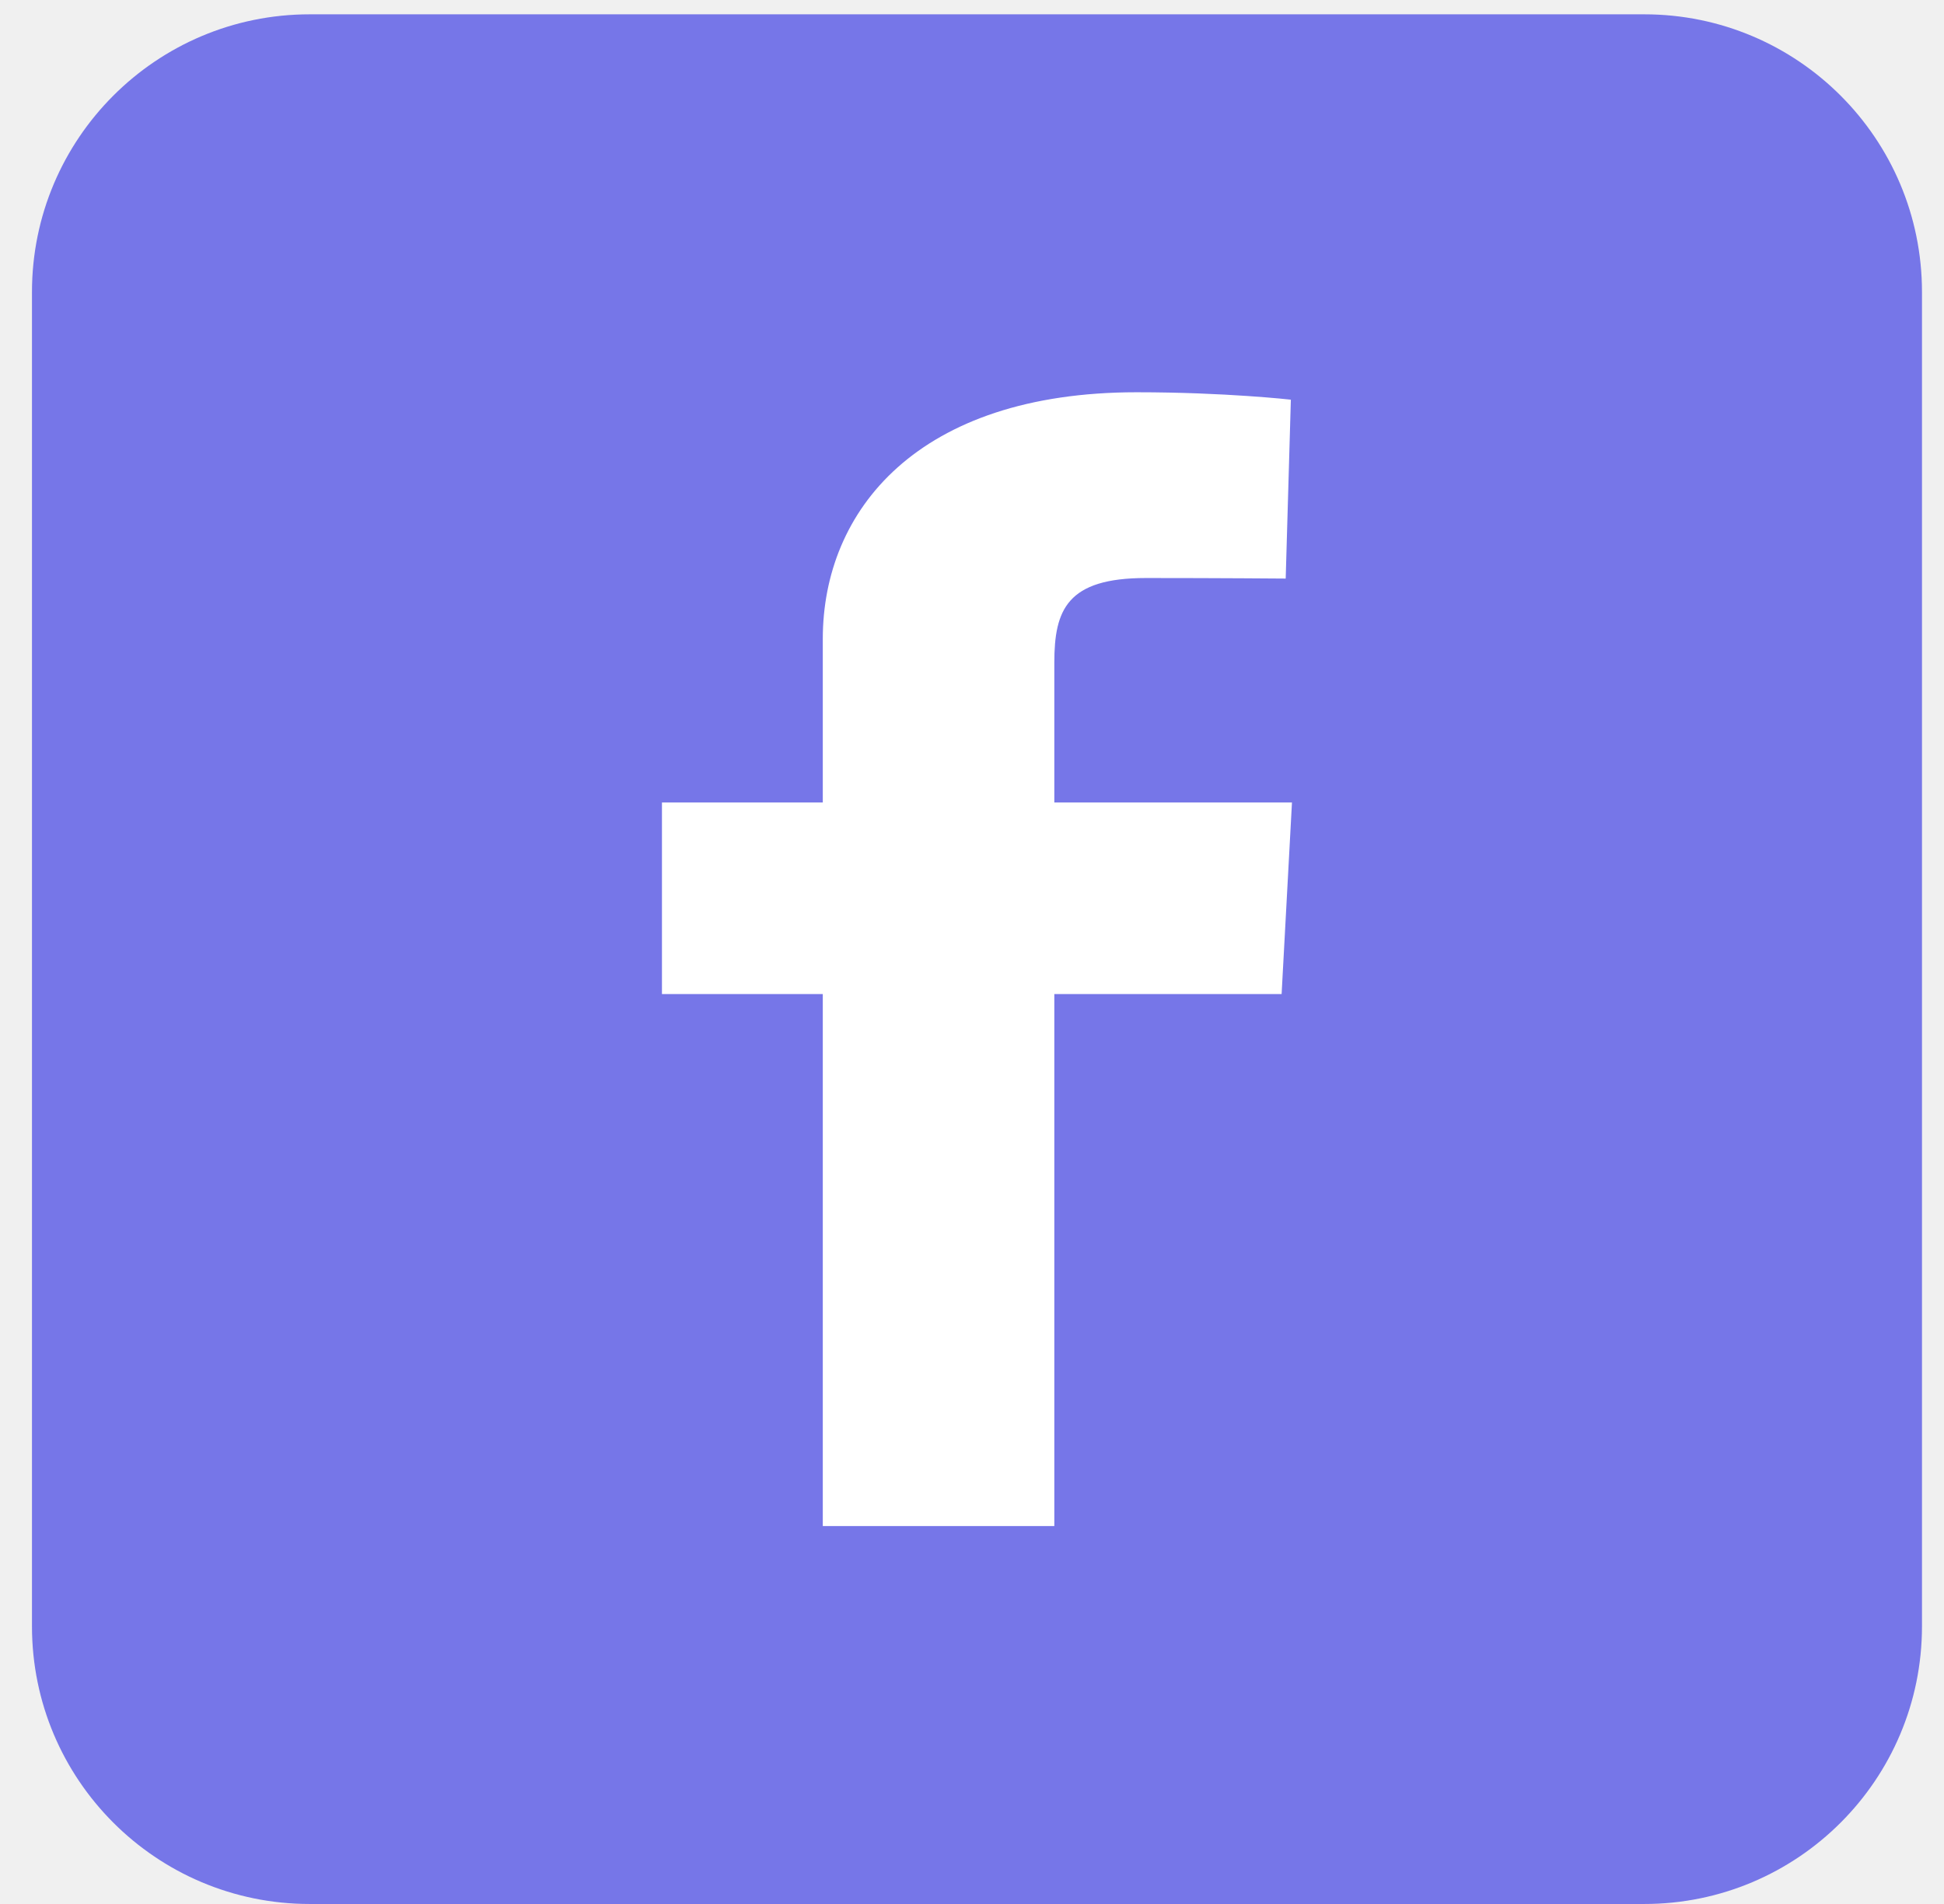
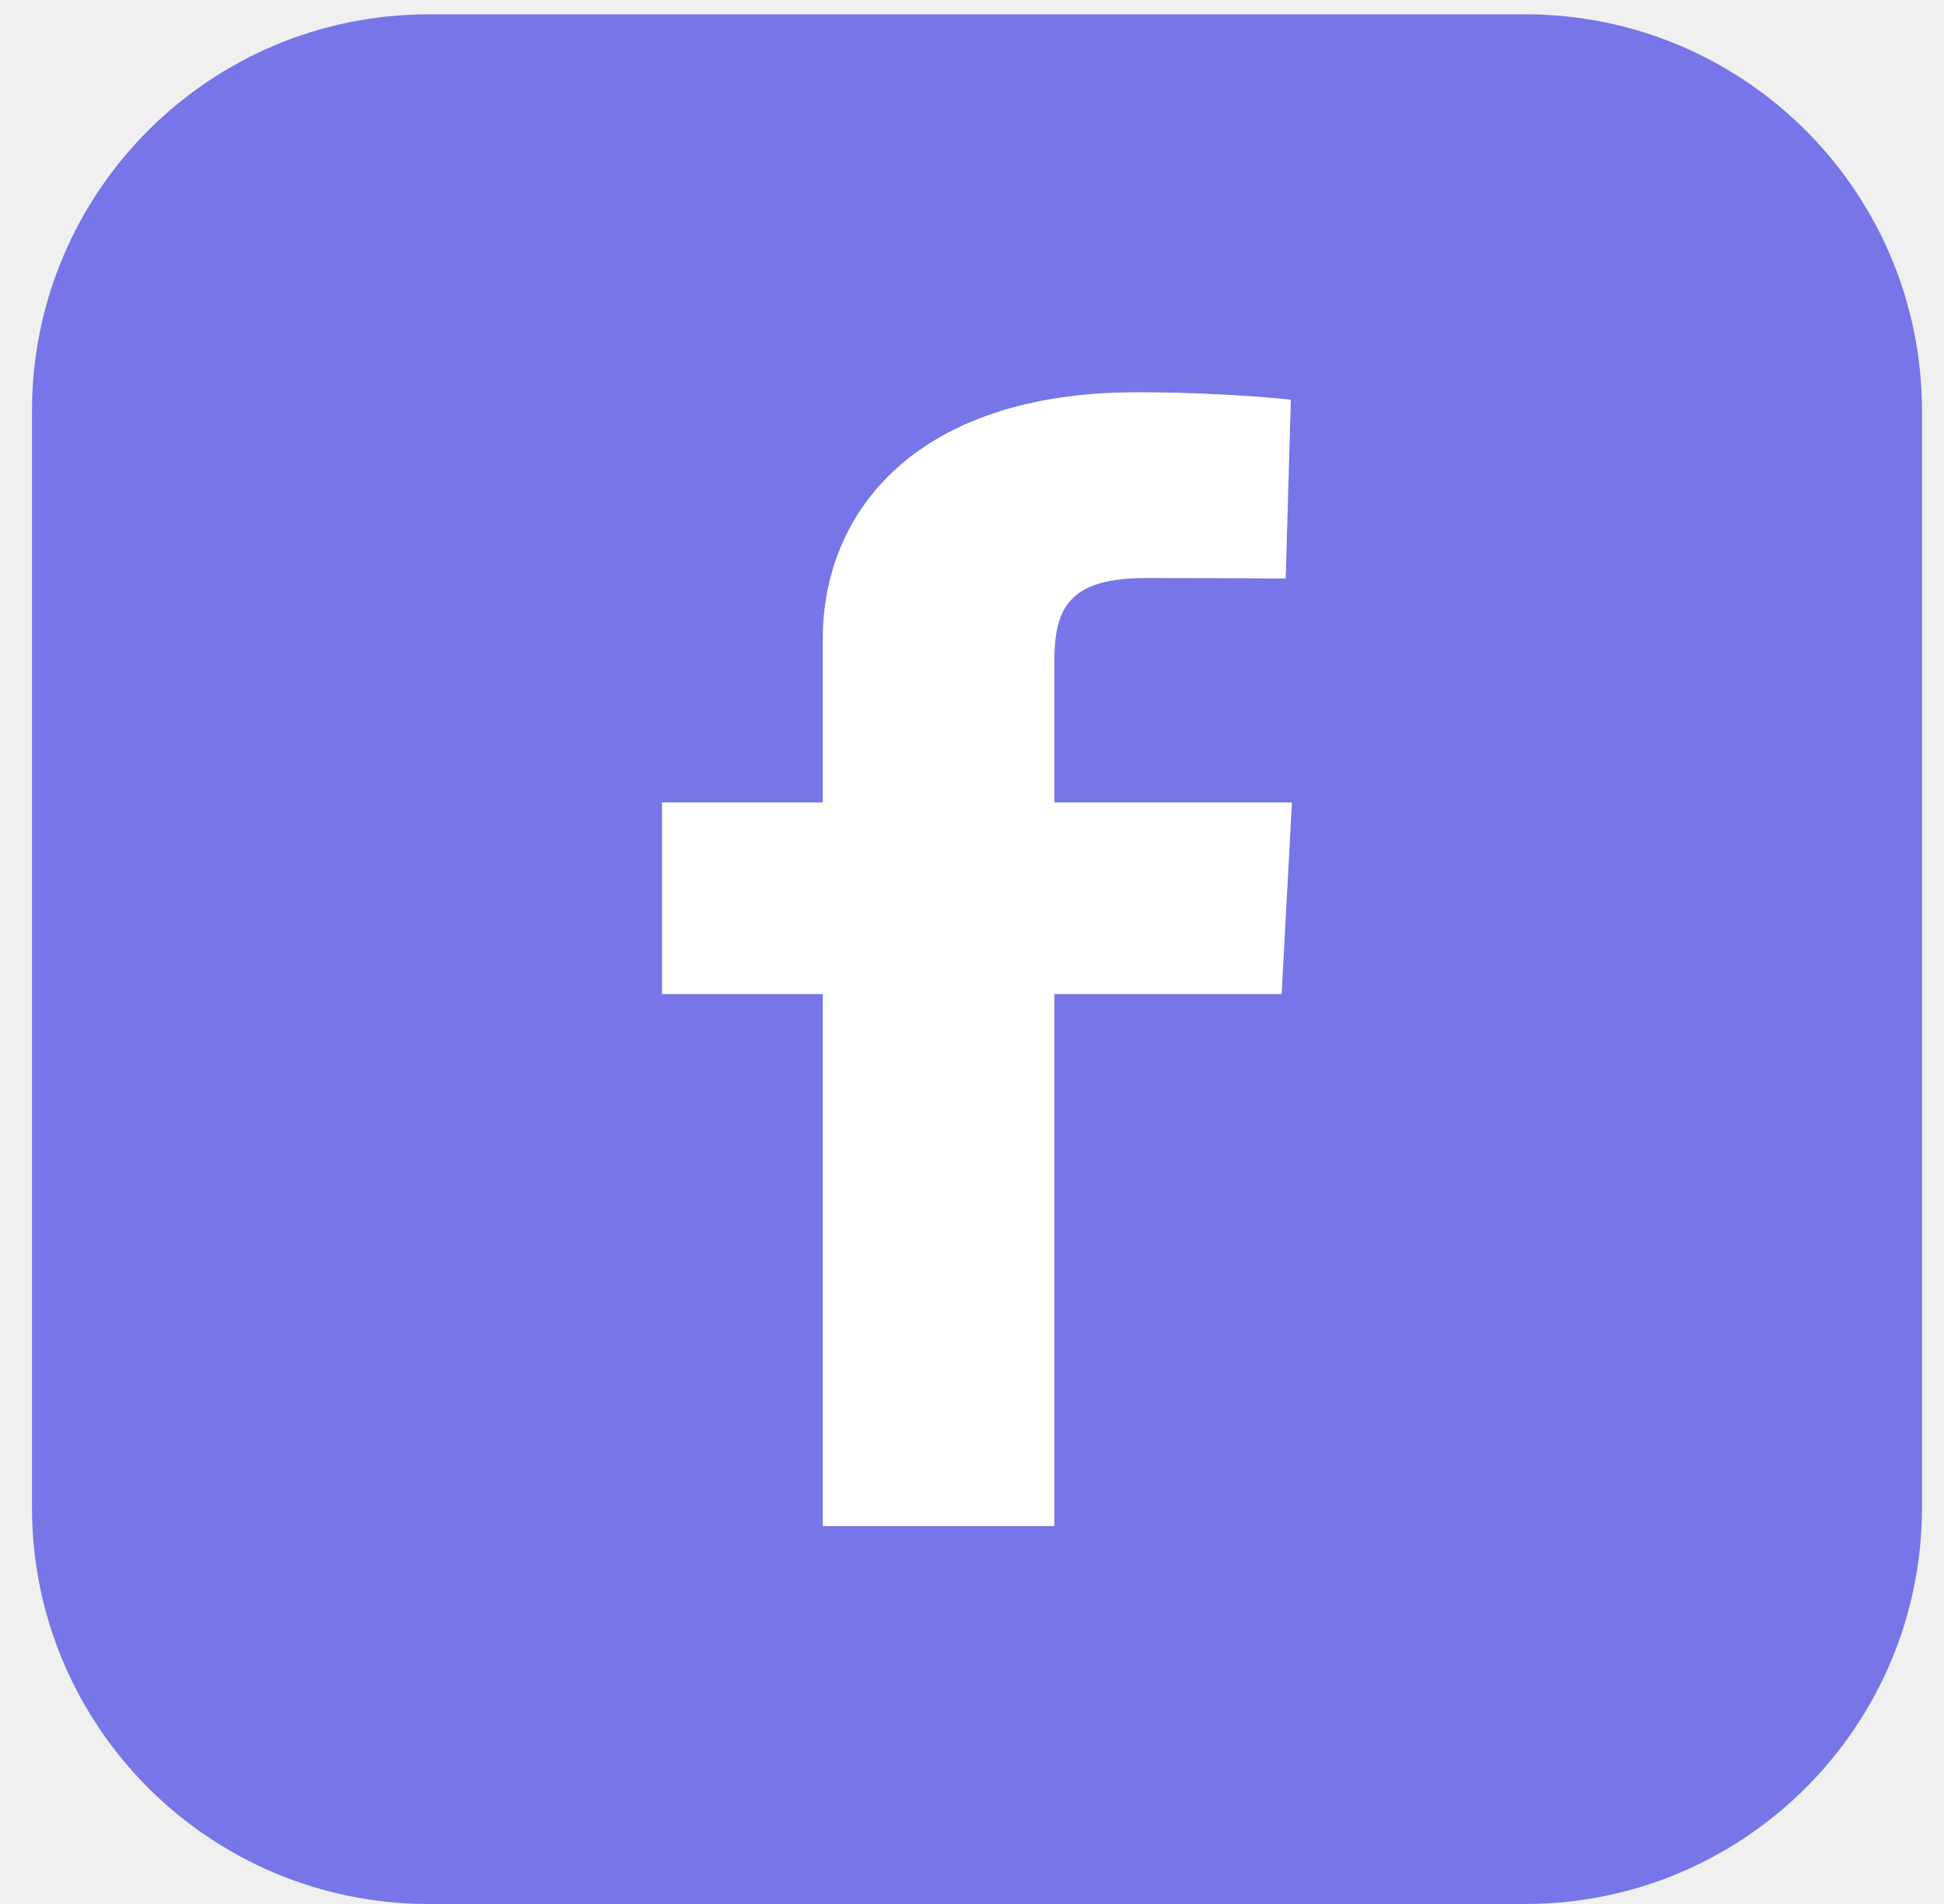
<svg xmlns="http://www.w3.org/2000/svg" width="49" height="48" viewBox="0 0 49 48" fill="none">
-   <rect x="0.806" y="0.361" width="47.639" height="47.639" rx="7" fill="#7676E8" />
+   <rect x="0.806" y="0.361" width="47.639" height="47.639" rx="10" ry="10" fill="#7676E8" />
  <path d="M20.739 38.472V25.06H16.685V20.231H20.739V16.107C20.739 12.866 23.133 9.889 28.651 9.889C30.885 9.889 32.537 10.076 32.537 10.076L32.407 14.586C32.407 14.586 30.722 14.572 28.883 14.572C26.894 14.572 26.575 15.374 26.575 16.705V20.231H32.565L32.304 25.06H26.575V38.472H20.739Z" fill="white" />
</svg>
